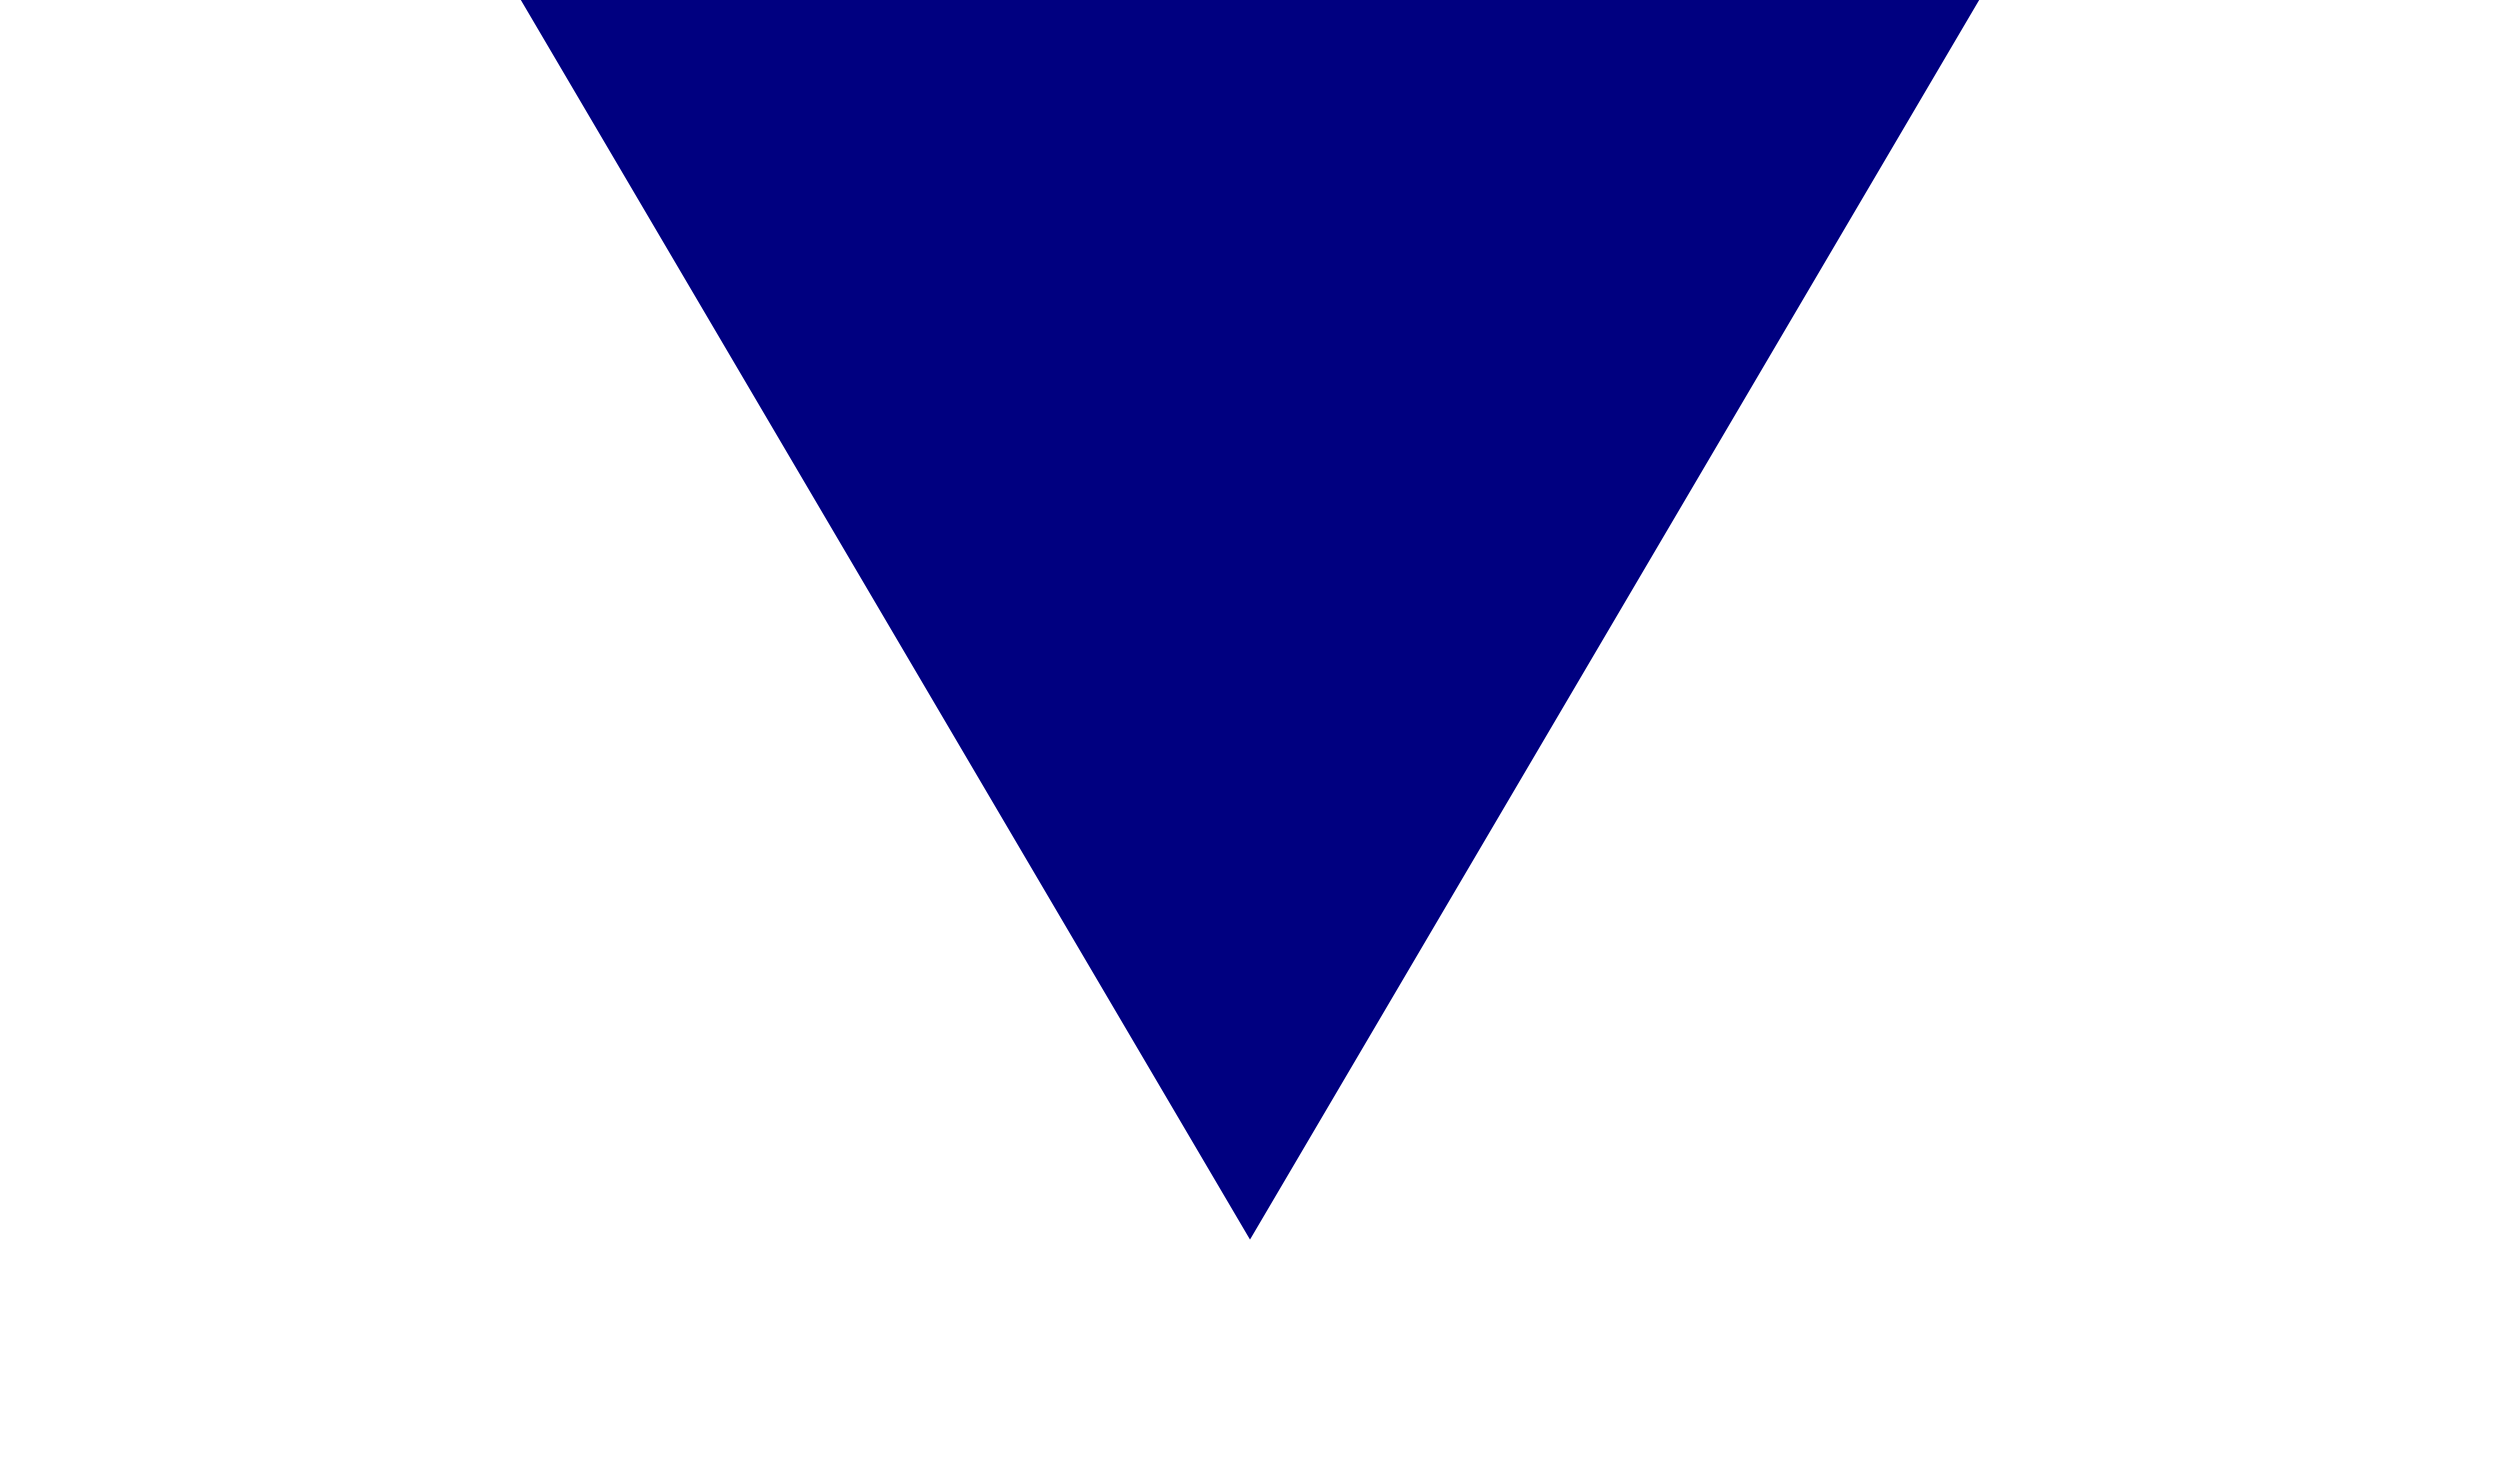
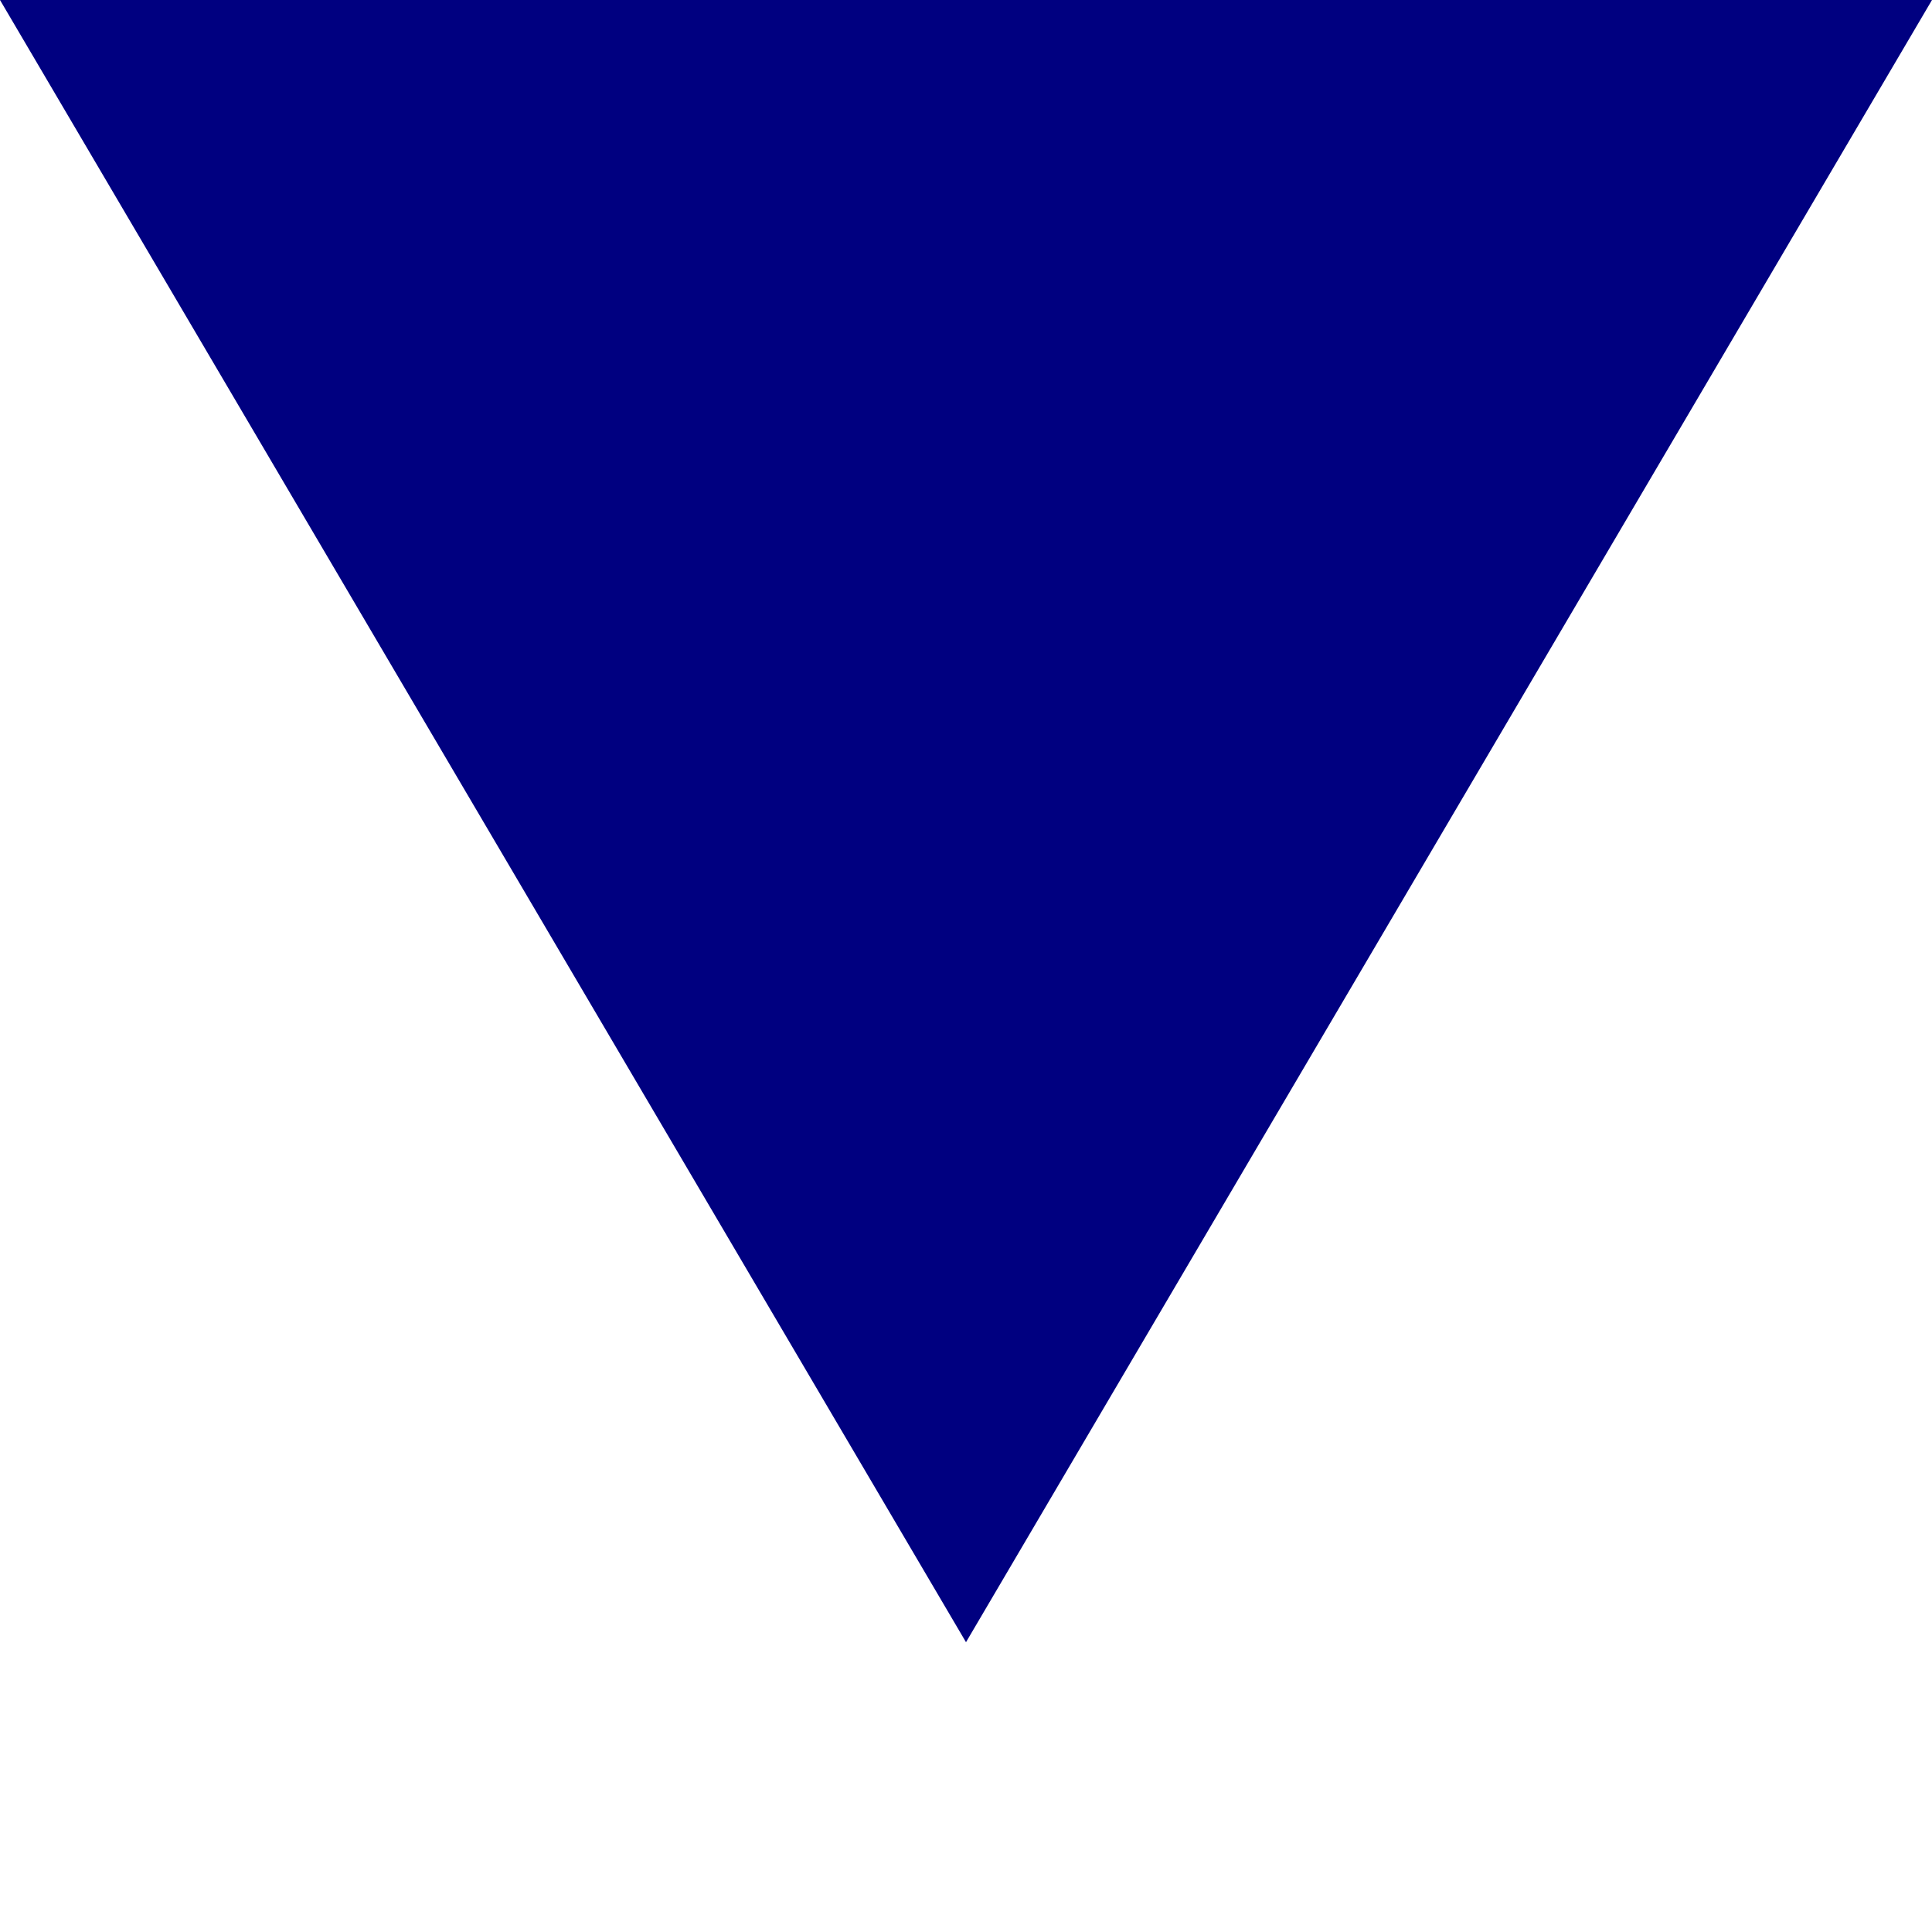
- <svg xmlns="http://www.w3.org/2000/svg" version="1.1" id="Layer_1" x="0px" y="0px" width="600px" height="350px" viewBox="0 0 100 100" enable-background="new 0 0 500 500" xml:space="preserve">
+ <svg xmlns="http://www.w3.org/2000/svg" version="1.1" id="Layer_1" x="0px" y="0px" width="100px" height="100px" viewBox="0 0 100 100" enable-background="new 0 0 500 500" xml:space="preserve">
  <polygon points="0 0 100 0 50 85" fill="#000080" />
</svg>
